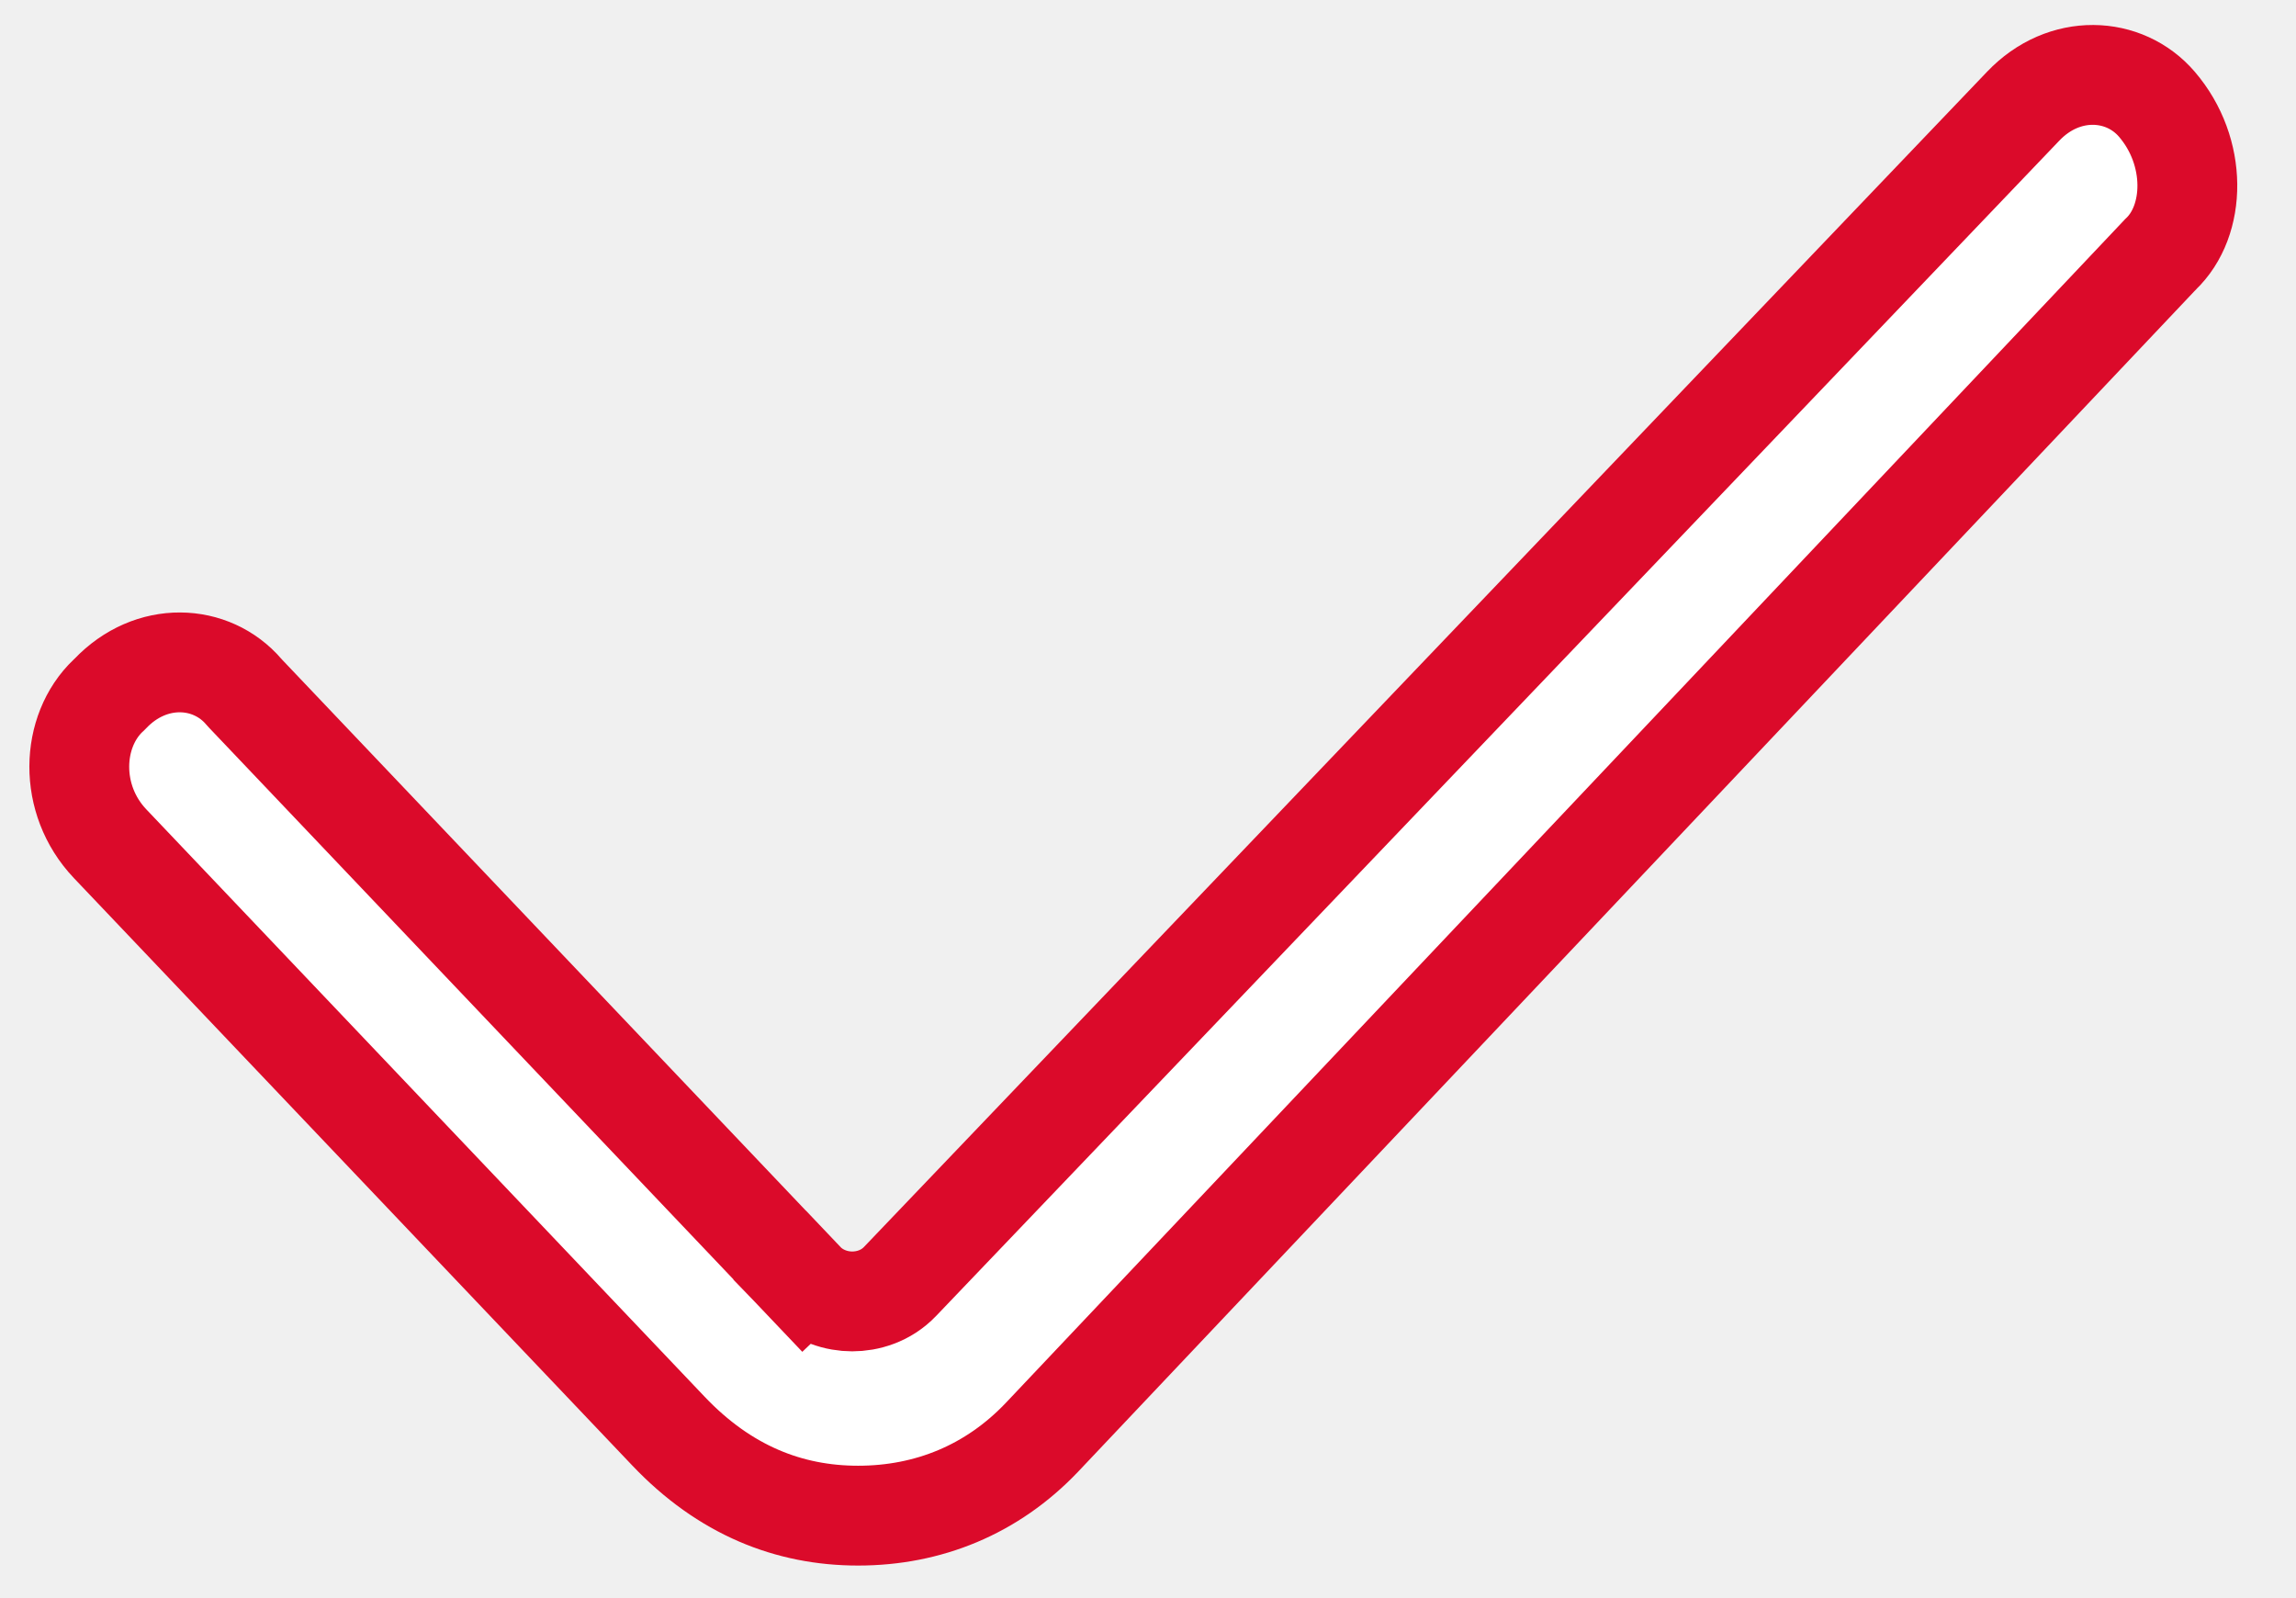
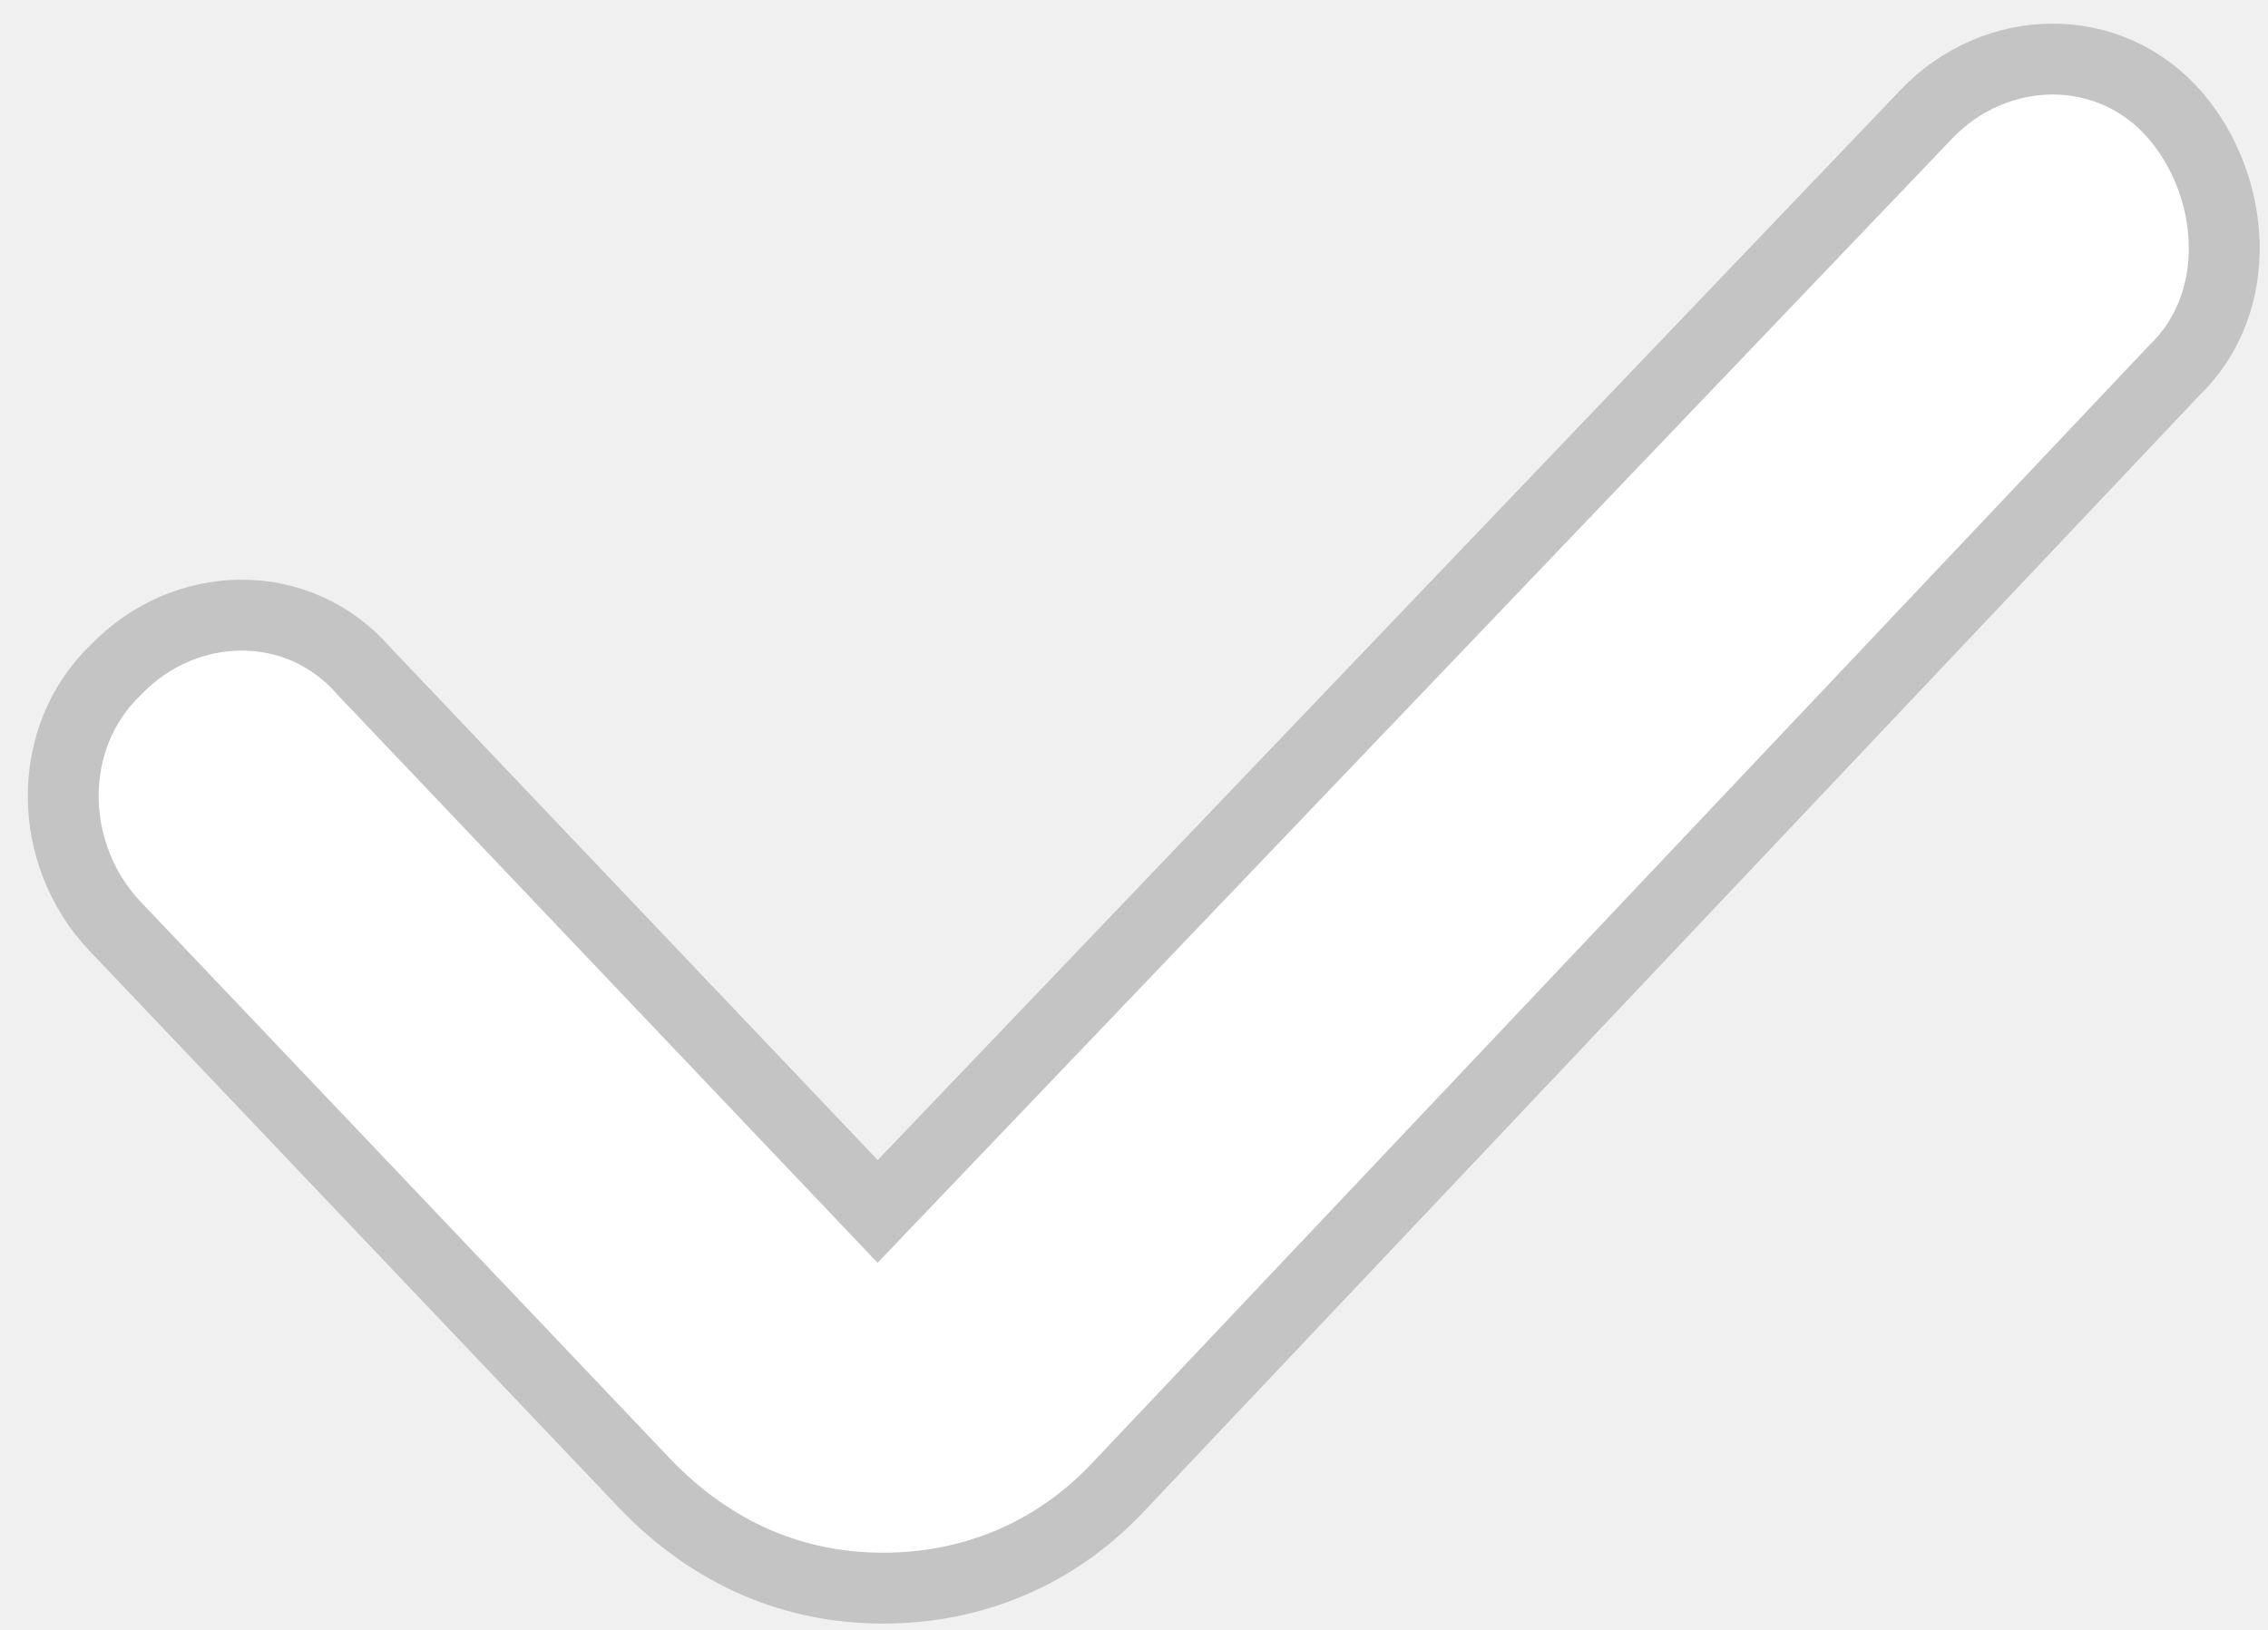
- <svg xmlns="http://www.w3.org/2000/svg" width="23" height="16" viewBox="0 0 23 16" fill="none">
-   <path d="M1.084 6.968L1.094 6.959L1.103 6.95C1.512 6.519 2.117 6.549 2.443 6.93L2.452 6.94L2.461 6.95L8.055 12.835L8.418 12.49L8.055 12.835C8.199 12.985 8.386 13.037 8.537 13.037C8.688 13.037 8.875 12.986 9.018 12.835C9.018 12.835 9.018 12.835 9.018 12.835L20.266 1.065L20.267 1.064C20.676 0.634 21.281 0.664 21.607 1.045C22.014 1.52 22 2.211 21.643 2.548L21.634 2.558L21.624 2.568L10.436 14.4C10.436 14.4 10.436 14.4 10.436 14.4C9.938 14.923 9.298 15.183 8.596 15.183C7.903 15.183 7.259 14.928 6.697 14.337L1.103 8.452C0.681 8.008 0.708 7.325 1.084 6.968Z" fill="white" stroke="#DB0A2A" />
+ <svg xmlns="http://www.w3.org/2000/svg" width="32" height="23" viewBox="0 0 32 23" fill="none">
+   <path d="M15.76 21.003L15.761 21.002L30.671 5.234C31.692 4.256 31.537 2.617 30.697 1.635C29.773 0.555 28.157 0.585 27.177 1.615C27.177 1.615 27.177 1.615 27.177 1.615L12.383 17.095L5.136 9.471C4.213 8.405 2.611 8.435 1.634 9.453C0.632 10.412 0.661 12.059 1.625 13.073L9.084 20.92C10.05 21.935 11.211 22.411 12.462 22.411C13.705 22.411 14.869 21.941 15.76 21.003Z" fill="white" stroke="#C4C4C4" />
</svg>
